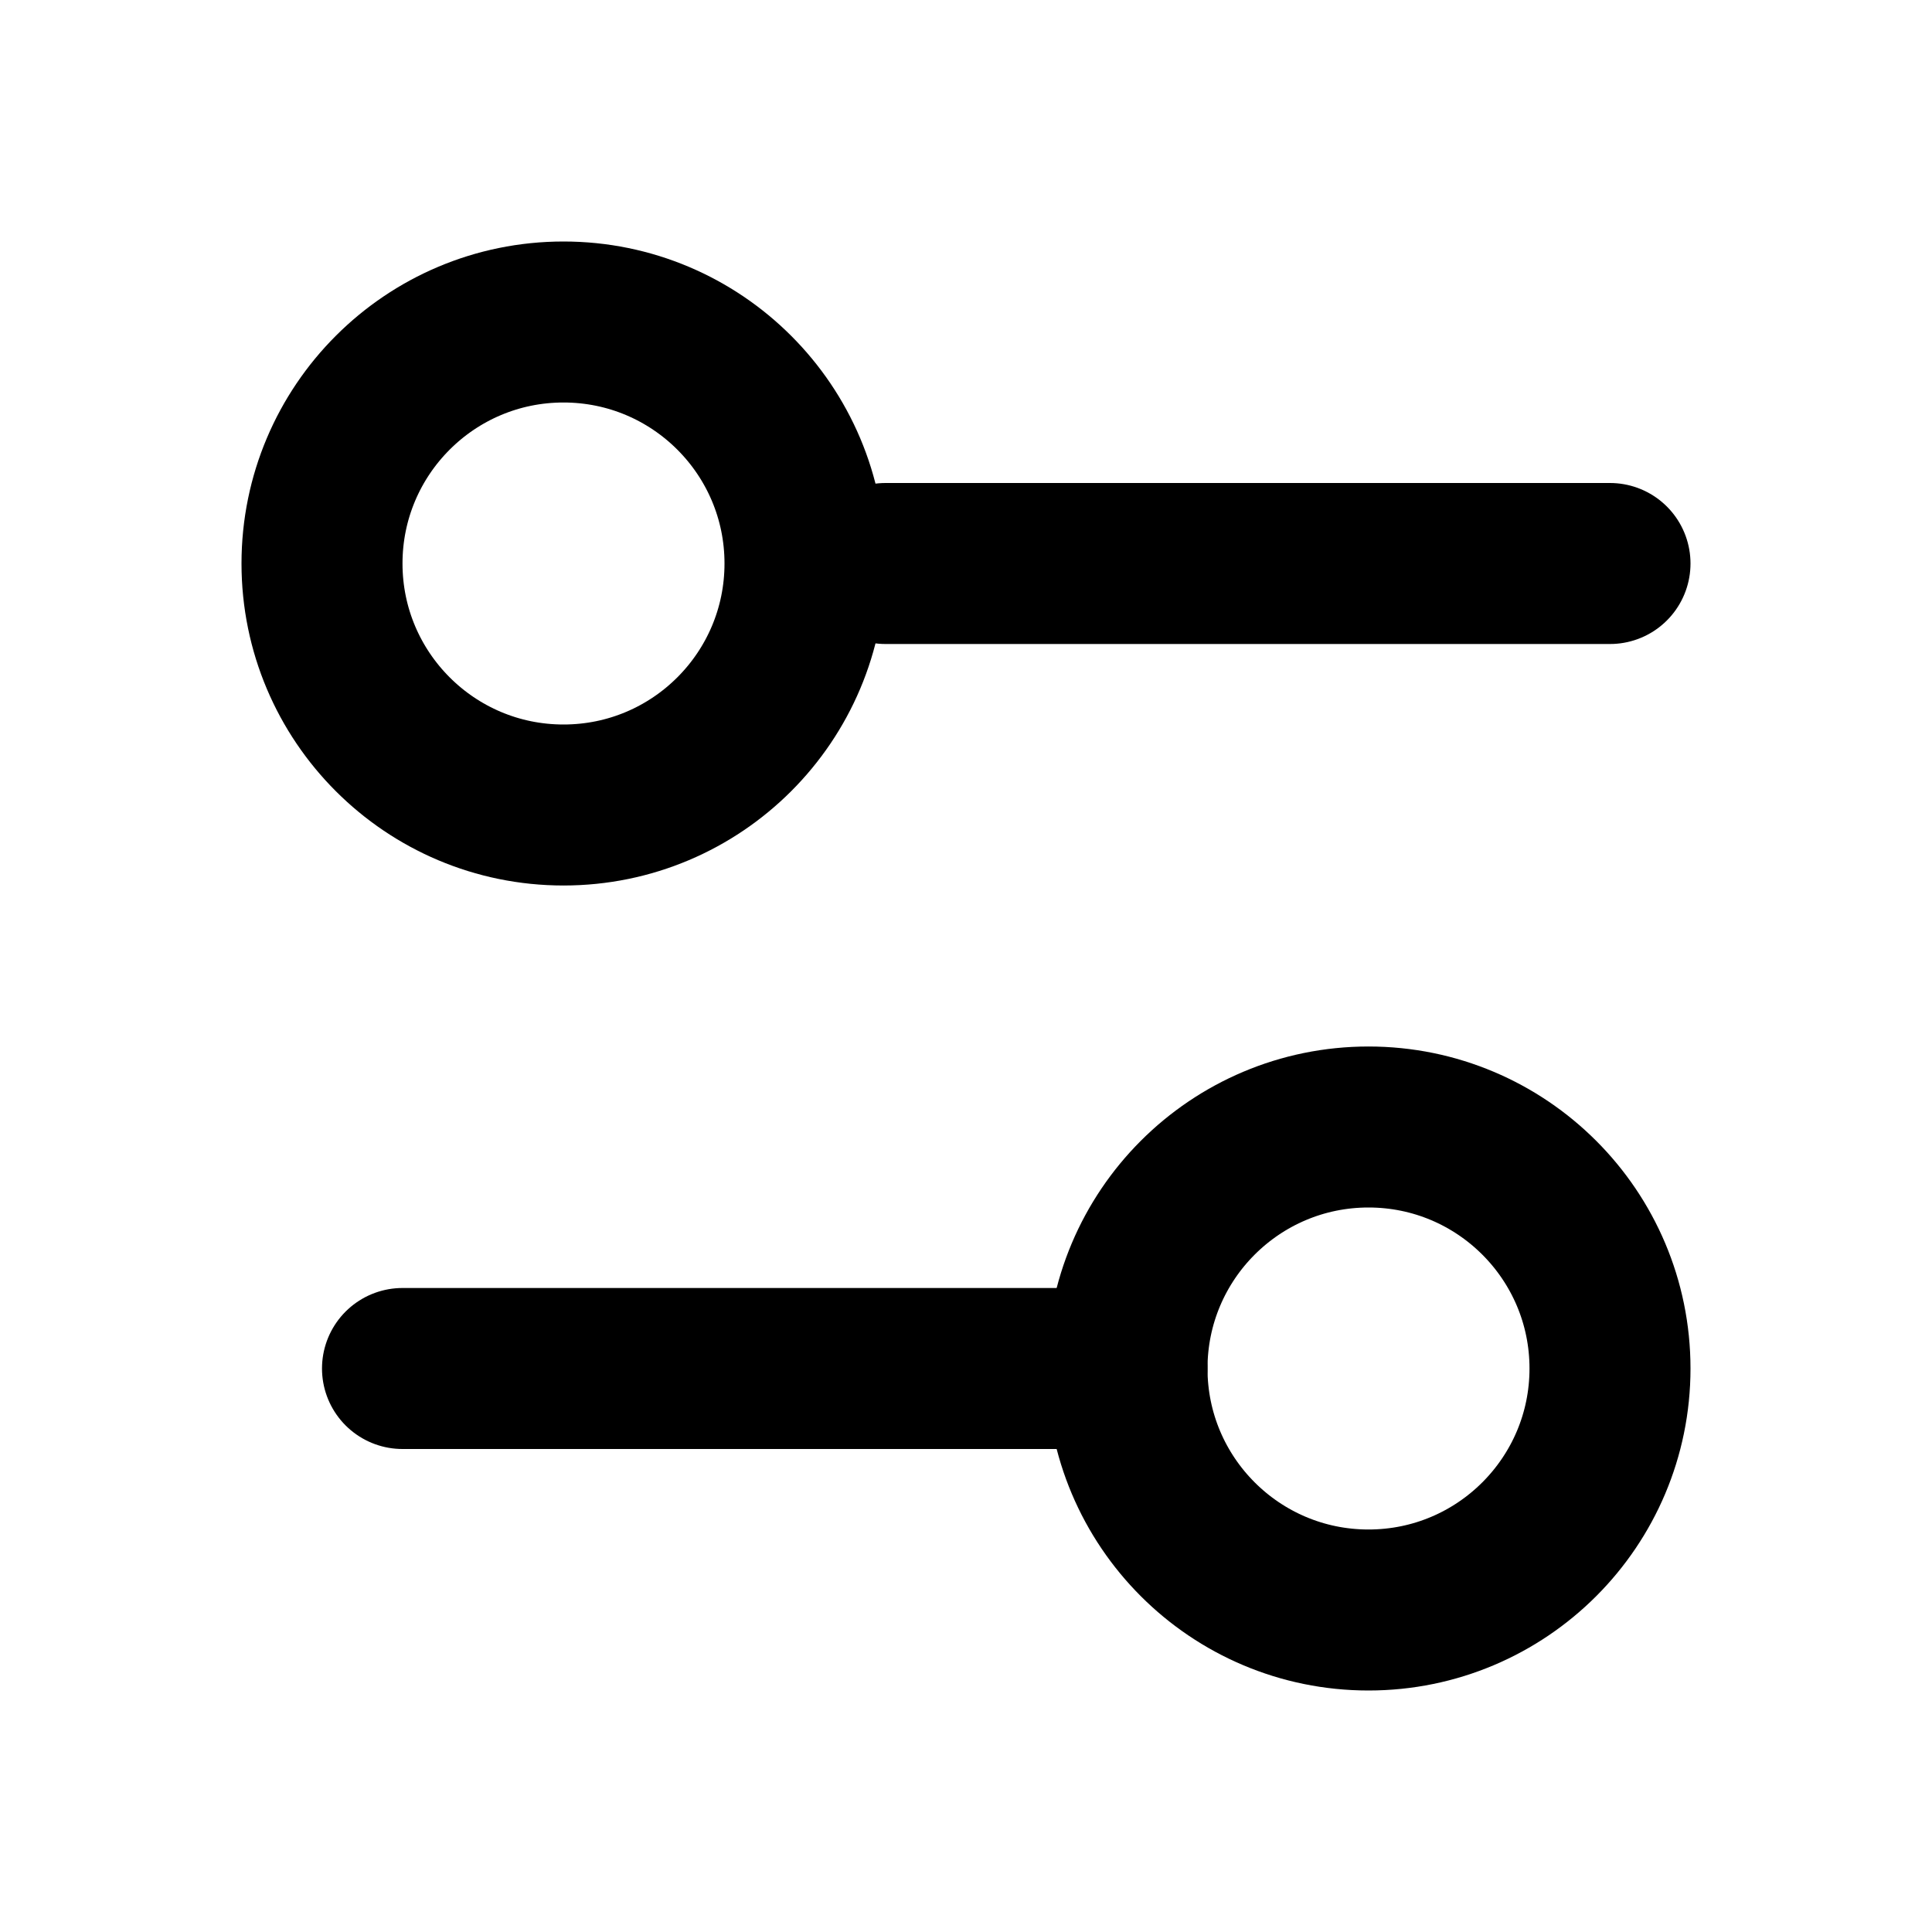
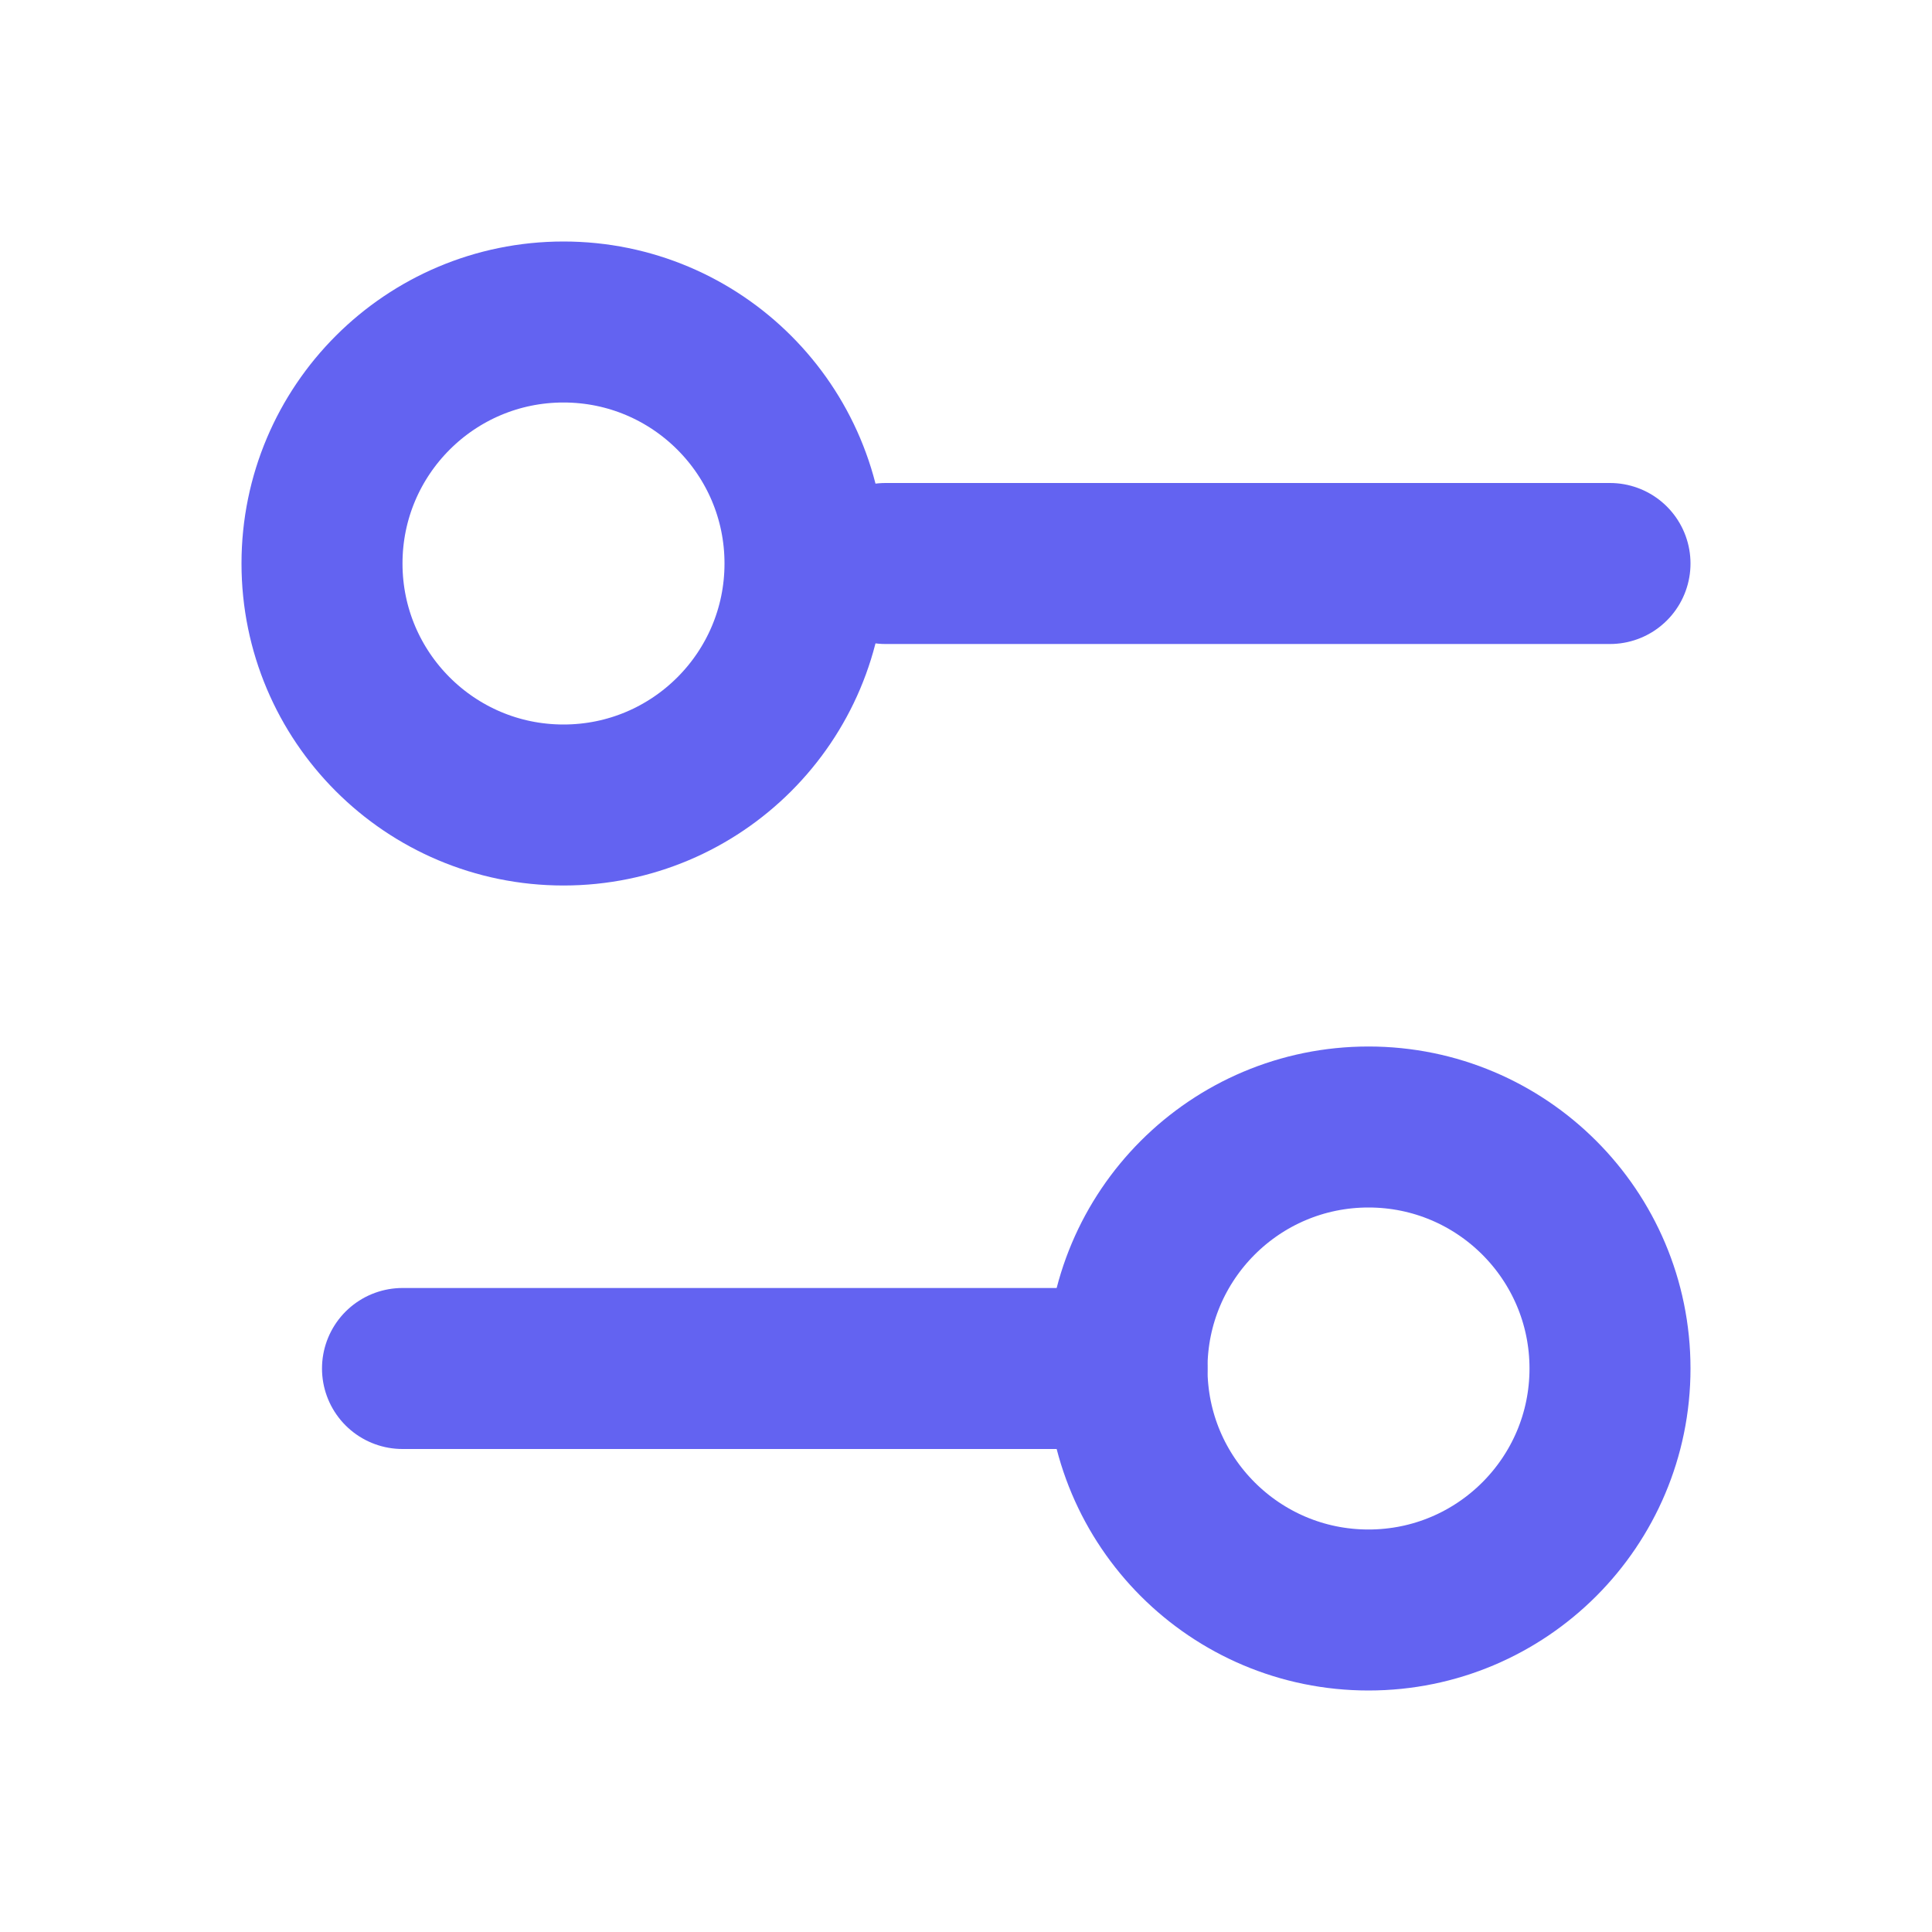
<svg xmlns="http://www.w3.org/2000/svg" width="1em" height="1em" viewBox="0 0 24 24">
-   <g fill="none" stroke="currentColor" stroke-linecap="round" stroke-linejoin="round" stroke-width="2">
+   <g fill="none" stroke="#6363f1" stroke-linecap="round" stroke-linejoin="round" stroke-width="2">
    <path d="M20 7h-9m3 10H5" />
    <circle cx="17" cy="17" r="3" />
    <circle cx="7" cy="7" r="3" />
  </g>
</svg>
